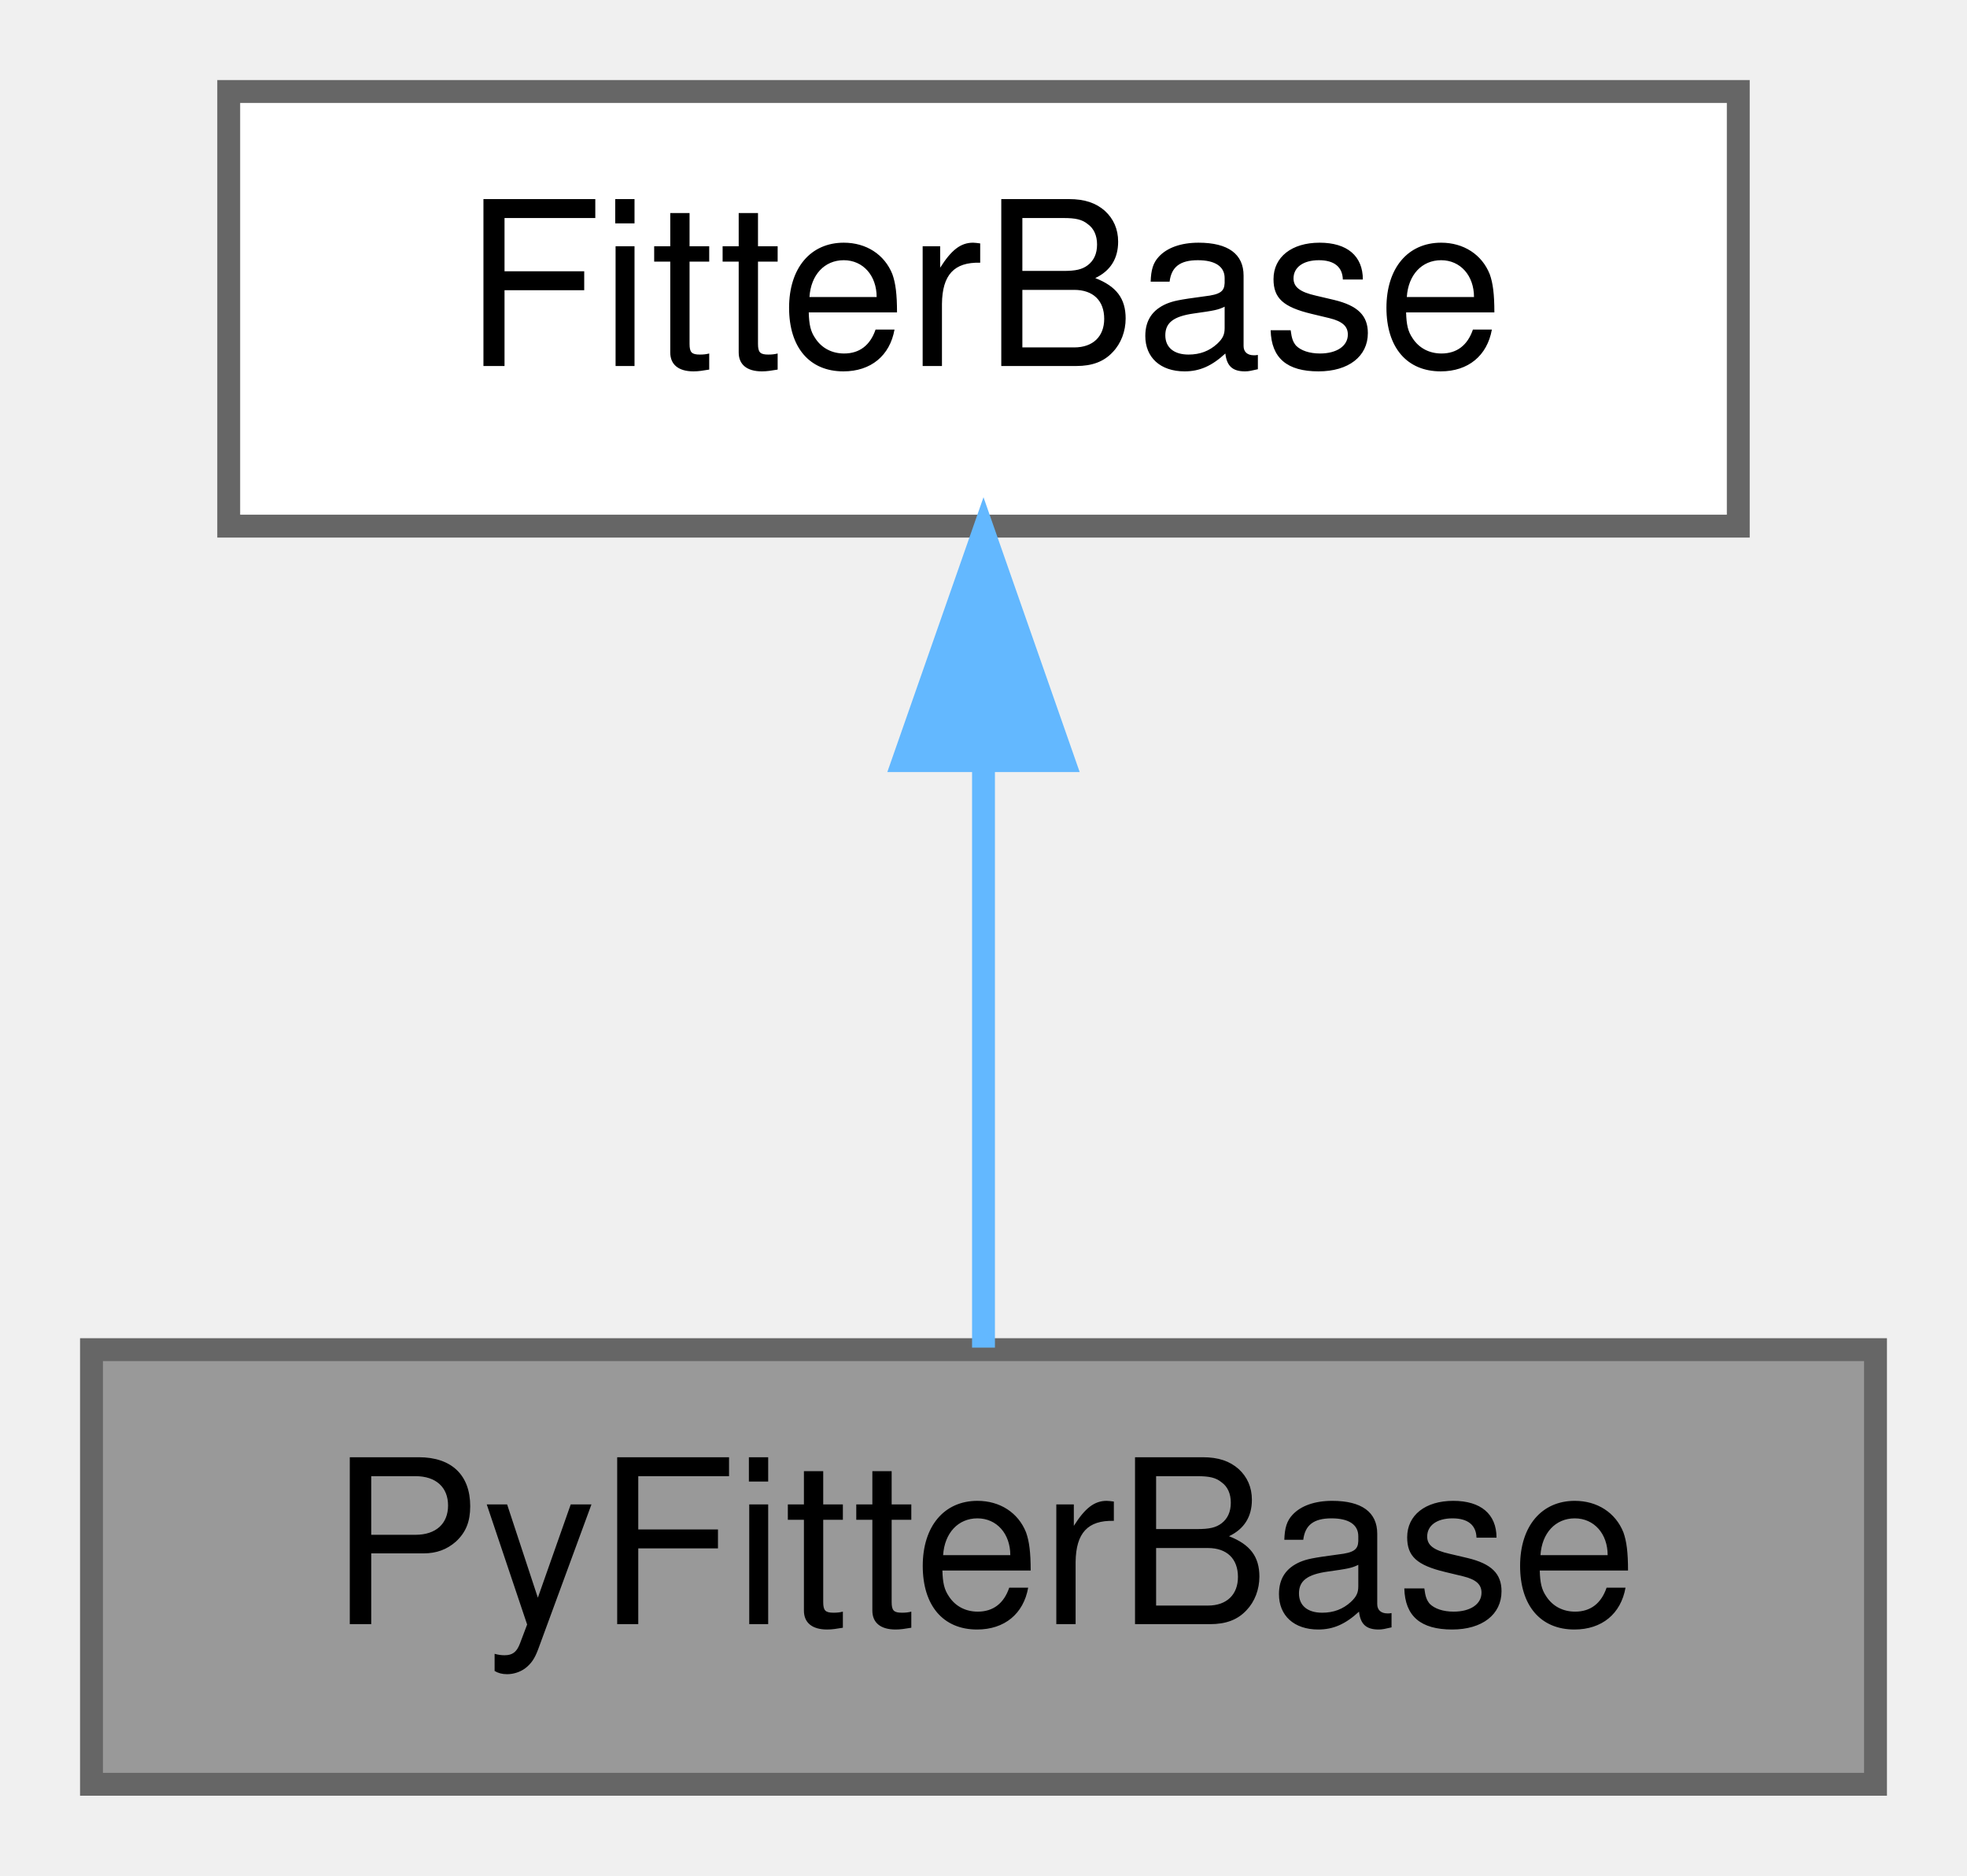
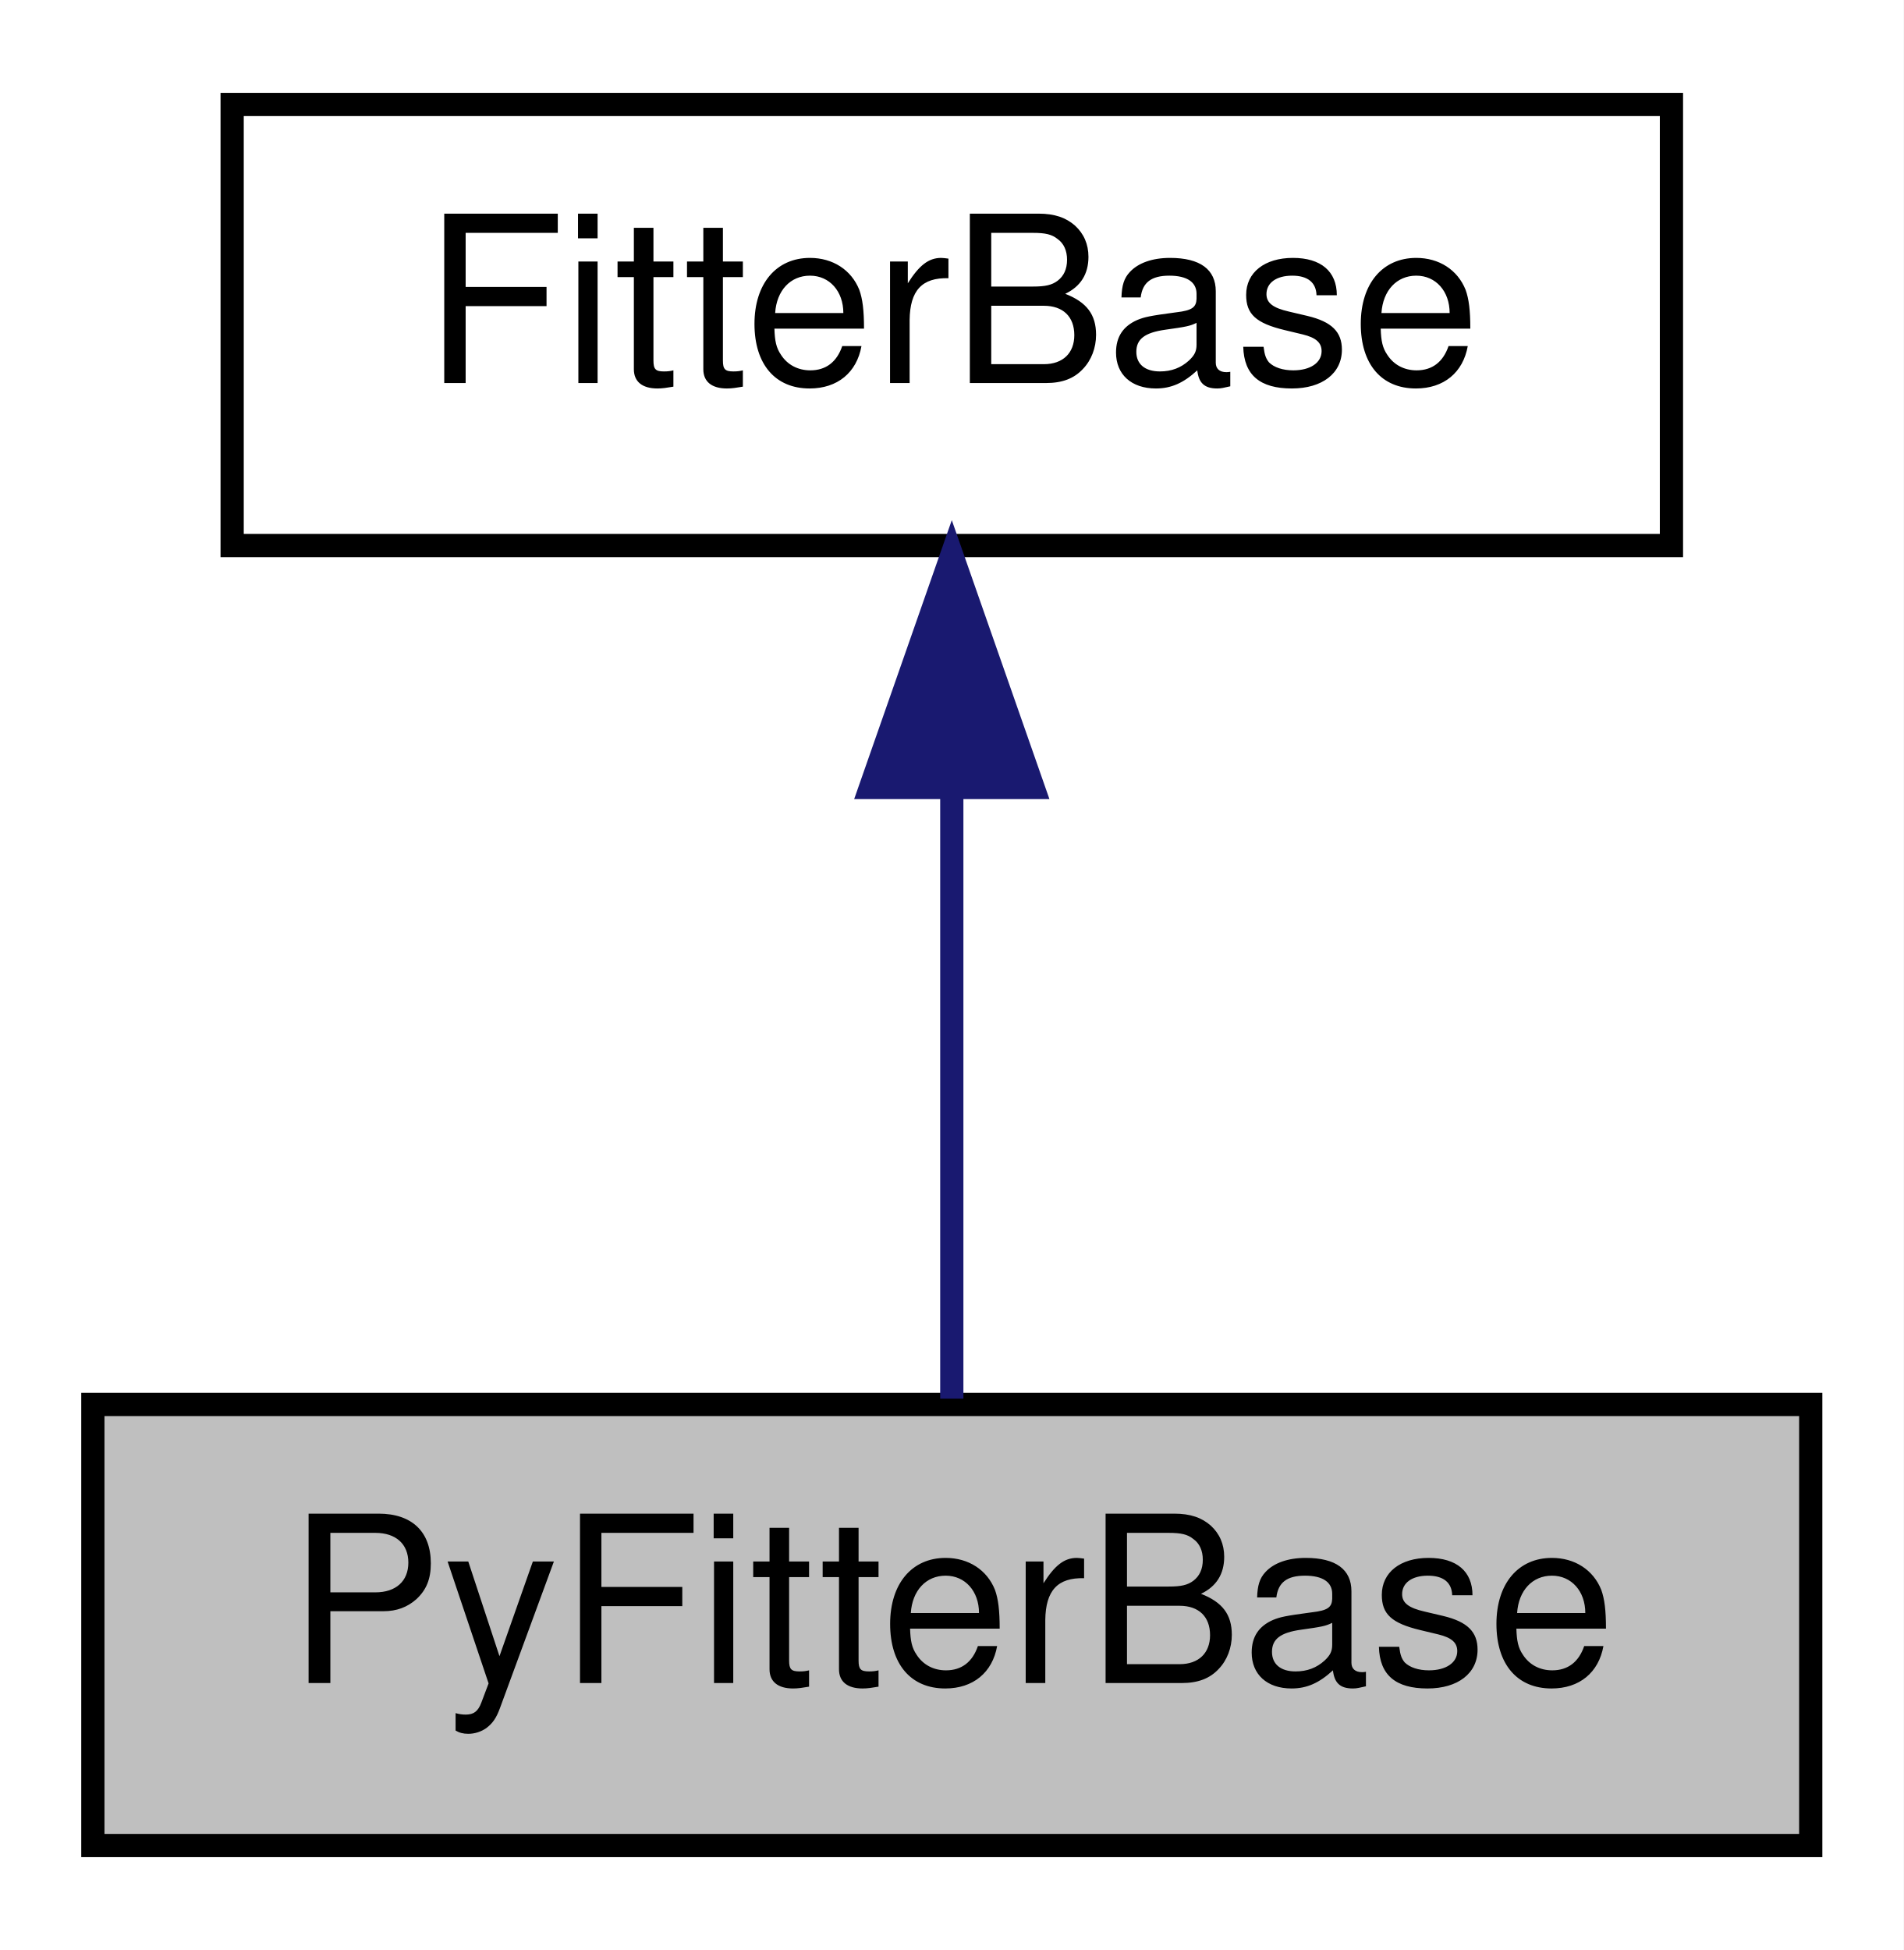
- <svg xmlns="http://www.w3.org/2000/svg" xmlns:xlink="http://www.w3.org/1999/xlink" width="86pt" height="82pt" viewBox="0.00 0.00 86.00 82.00">
-   <g id="graph0" class="graph" transform="scale(1 1) rotate(0) translate(4 78)">
+ <svg xmlns="http://www.w3.org/2000/svg" xmlns:xlink="http://www.w3.org/1999/xlink" width="82pt" height="84pt" viewBox="0.00 0.00 82.00 84.00">
+   <g id="graph0" class="graph" transform="scale(1 1) rotate(0) translate(4 80)">
+     <polygon fill="white" stroke="transparent" points="-4,4 -4,-80 78,-80 78,4 -4,4" />
    <g id="node1" class="node">
      <g id="a_node1">
        <a xlink:title="EW: As FitterBase is an abstract base class we have to do some gymnastics to get it to get it into py...">
-           <polygon fill="#999999" stroke="#666666" points="78,-19 0,-19 0,0 78,0 78,-19" />
-           <text text-anchor="middle" x="39" y="-7" font-family="Helvetica,sans-Serif" font-size="10.00">PyFitterBase</text>
+           <polygon fill="#bfbfbf" stroke="black" points="0,-0.5 0,-19.5 74,-19.5 74,-0.5 0,-0.5" />
+           <text text-anchor="middle" x="37" y="-7.5" font-family="Helvetica" font-size="10.00">PyFitterBase</text>
        </a>
      </g>
    </g>
    <g id="node2" class="node">
      <g id="a_node2">
        <a xlink:href="classFitterBase.html" target="_top" xlink:title="Base class for implementing fitting algorithms.">
-           <polygon fill="white" stroke="#666666" points="72,-74 6,-74 6,-55 72,-55 72,-74" />
-           <text text-anchor="middle" x="39" y="-62" font-family="Helvetica,sans-Serif" font-size="10.00">FitterBase</text>
+           <polygon fill="white" stroke="black" points="6,-56.5 6,-75.5 68,-75.5 68,-56.5 6,-56.5" />
+           <text text-anchor="middle" x="37" y="-63.5" font-family="Helvetica" font-size="10.00">FitterBase</text>
        </a>
      </g>
    </g>
    <g id="edge1" class="edge">
-       <path fill="none" stroke="#63b8ff" d="M39,-44.66C39,-35.93 39,-25.99 39,-19.09" />
-       <polygon fill="#63b8ff" stroke="#63b8ff" points="35.5,-44.75 39,-54.75 42.5,-44.75 35.5,-44.75" />
+       <path fill="none" stroke="midnightblue" d="M37,-45.8C37,-36.91 37,-26.78 37,-19.75" />
+       <polygon fill="midnightblue" stroke="midnightblue" points="33.5,-46.08 37,-56.08 40.5,-46.08 33.5,-46.08" />
    </g>
  </g>
</svg>
